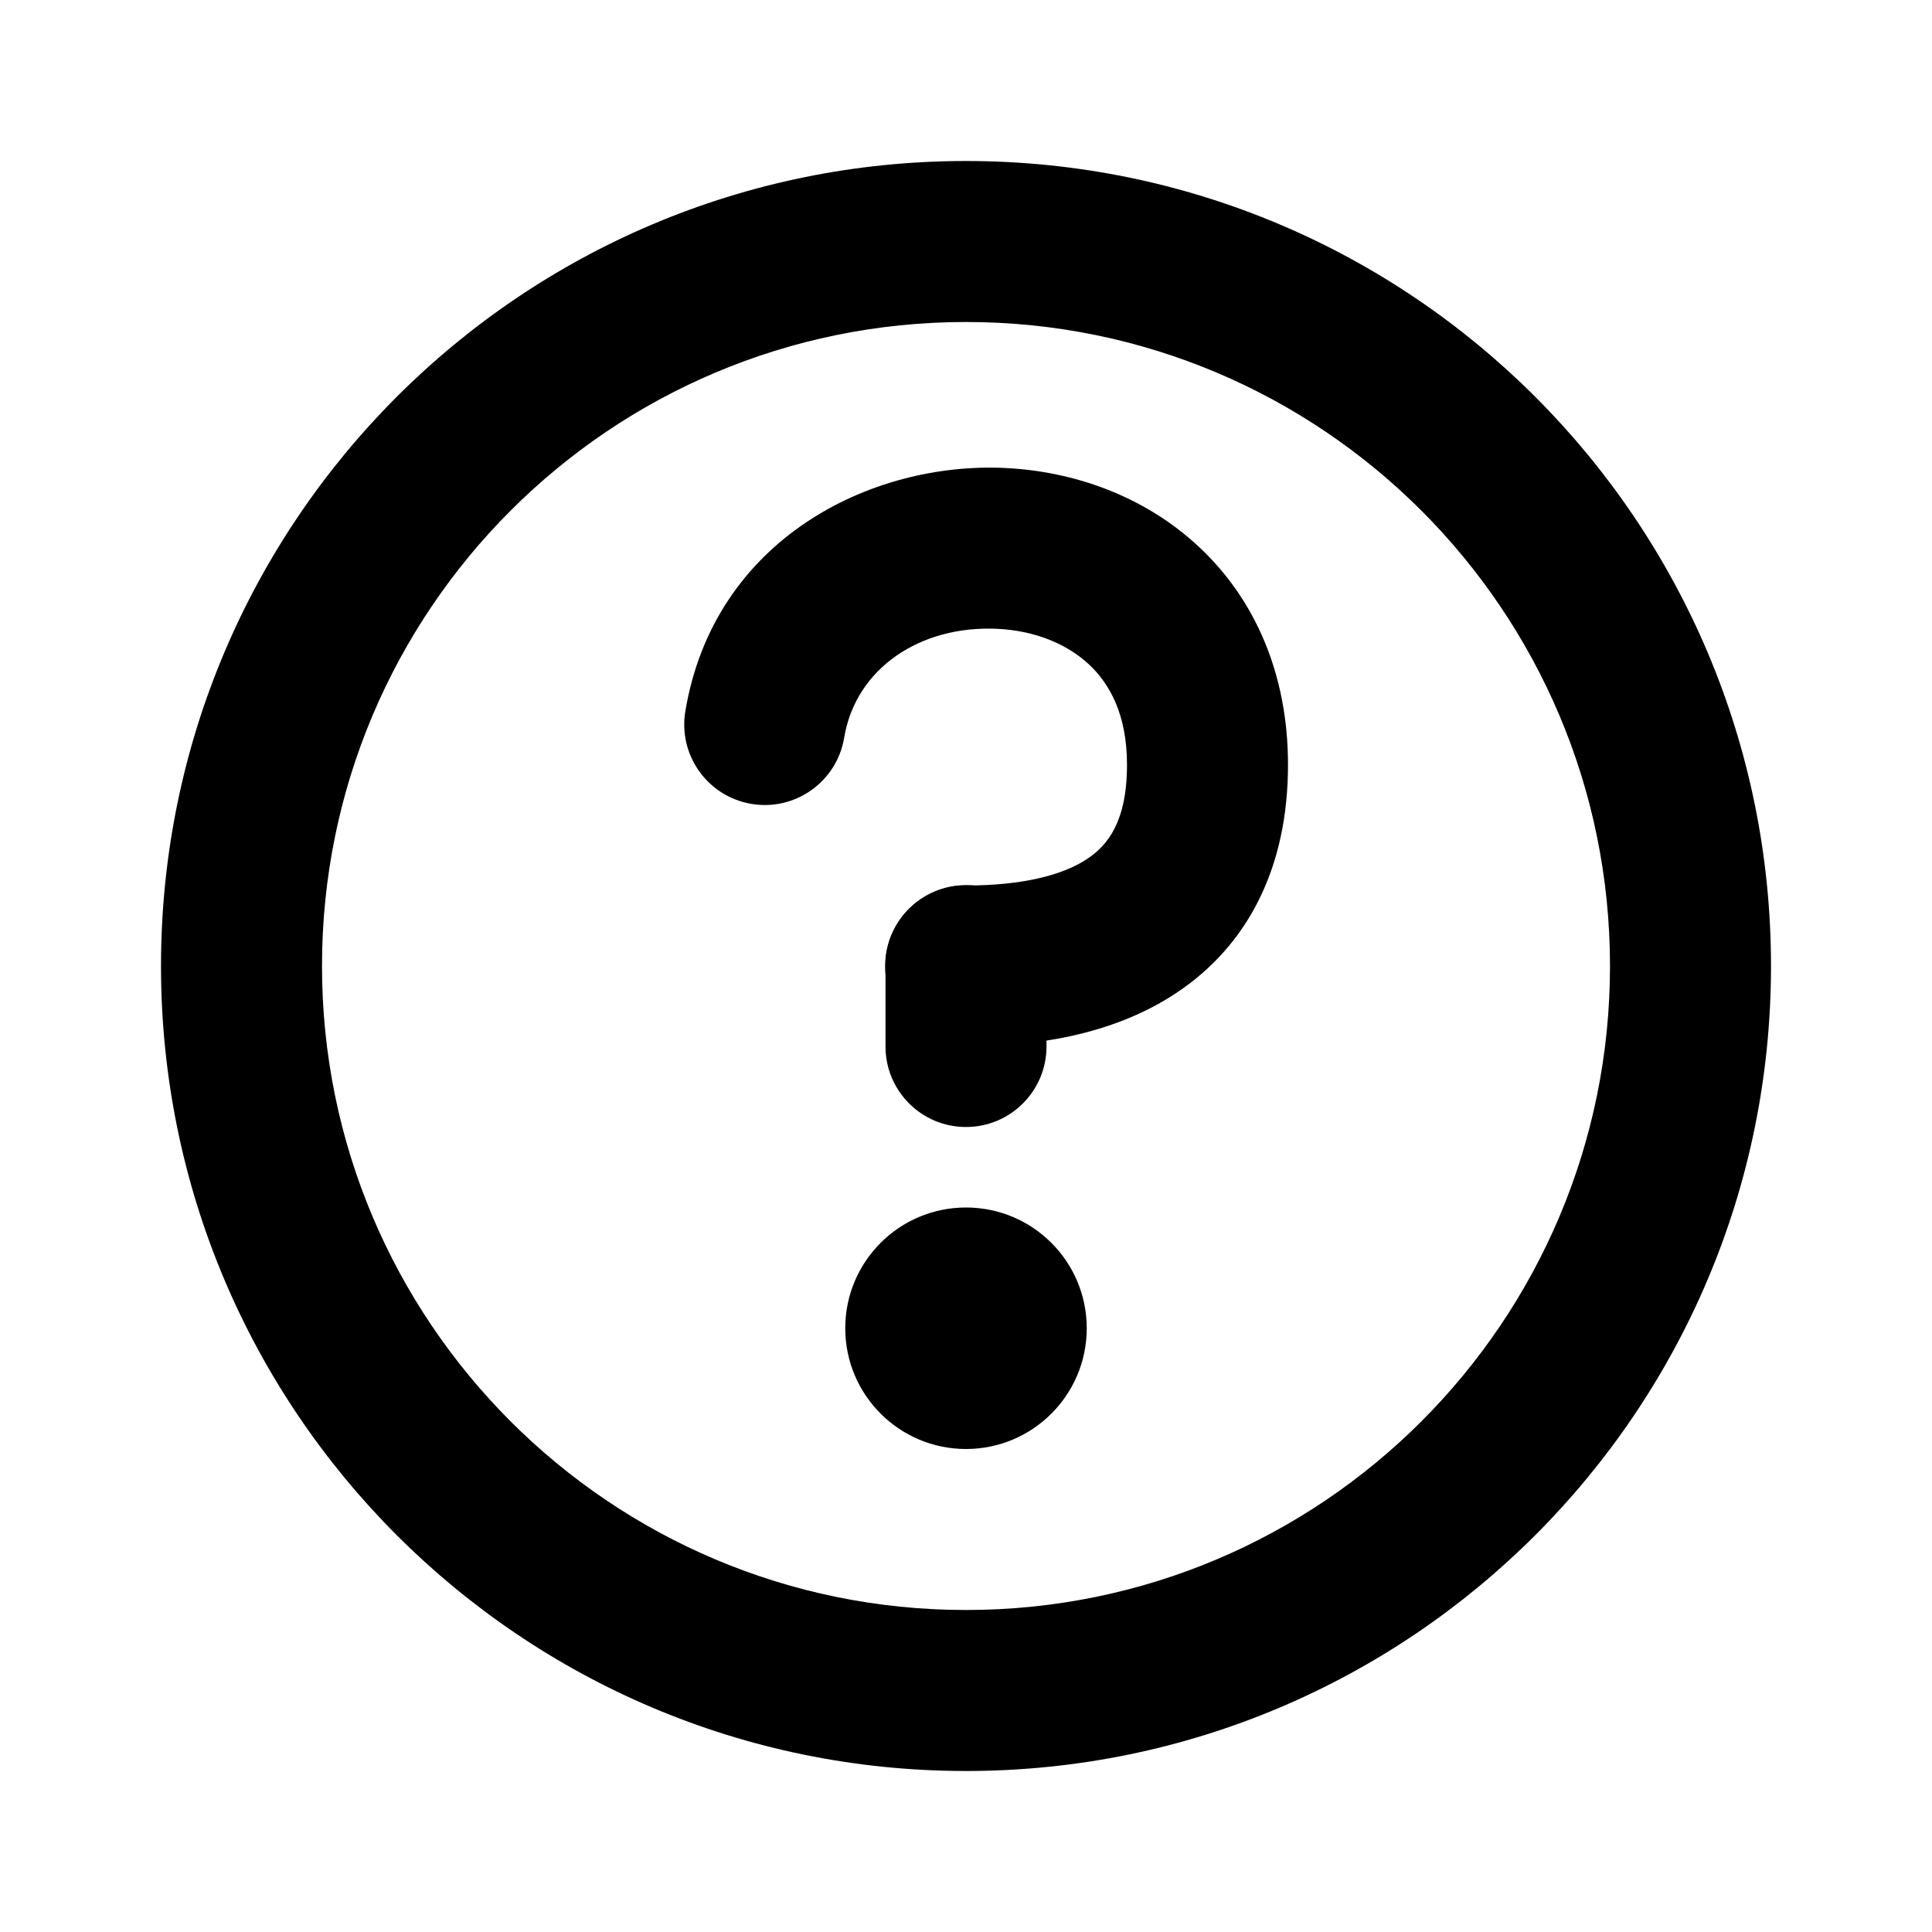
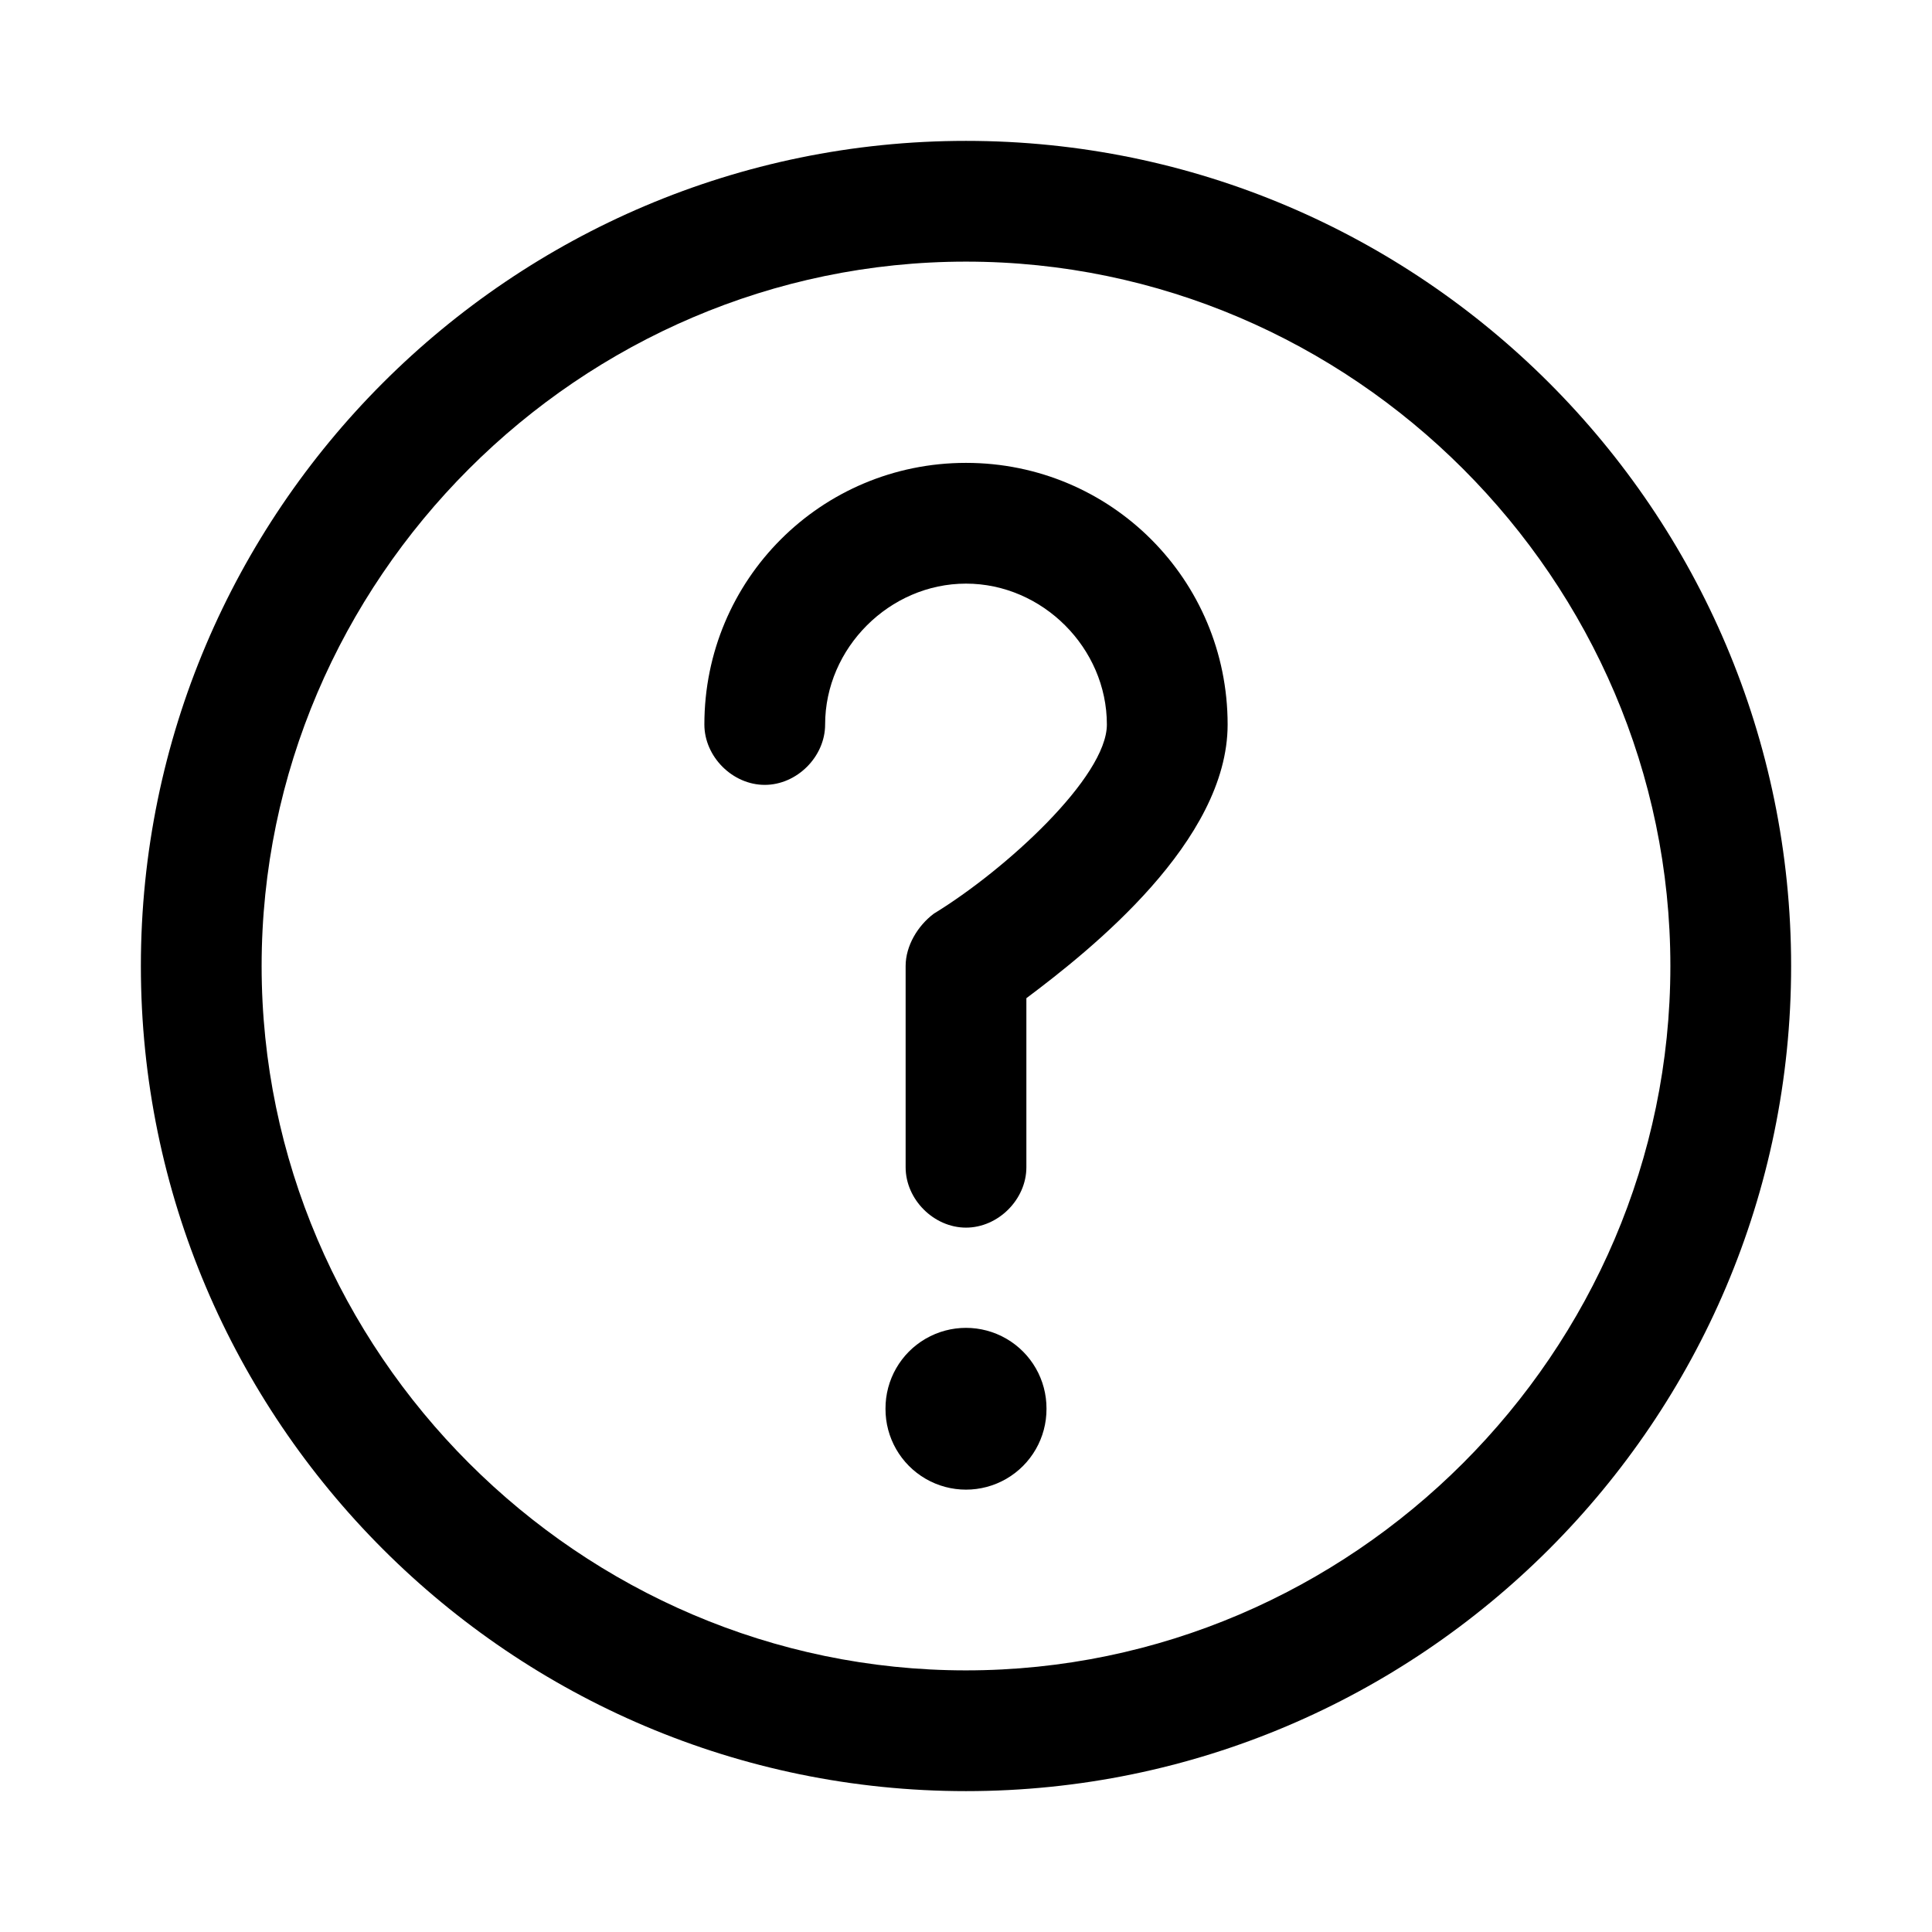
<svg xmlns="http://www.w3.org/2000/svg" class="icon" width="32px" height="32.00px" viewBox="0 0 1024 1024" version="1.1">
-   <path fill="#000000" d="M512 170.667C323.477 170.667 170.667 323.477 170.667 512s152.811 341.333 341.333 341.333 341.333-152.811 341.333-341.333S700.523 170.667 512 170.667zM85.333 512C85.333 276.352 276.352 85.333 512 85.333s426.667 191.019 426.667 426.667-191.019 426.667-426.667 426.667S85.333 747.648 85.333 512z" />
-   <path fill="#000000" d="M512 597.333a42.667 42.667 0 0 1-42.667-42.667v-42.667a42.667 42.667 0 1 1 85.333 0v42.667a42.667 42.667 0 0 1-42.667 42.667z" />
-   <path fill="#000000" d="M448 704a64 64 0 1 1 128 0 64 64 0 0 1-128 0z" />
-   <path fill="#000000" d="M528.64 333.291c-40.832-1.941-75.093 20.864-81.216 57.728a42.667 42.667 0 0 1-84.181-14.037c15.189-91.136 98.283-132.331 169.451-128.939 36.459 1.749 73.92 14.827 102.763 41.792C665.024 317.44 682.667 357.035 682.667 405.333c0 55.104-21.675 95.957-59.008 120.832C589.397 549.013 547.413 554.667 512 554.667a42.667 42.667 0 1 1 0-85.333c28.587 0 50.603-5.013 64.341-14.165 10.667-7.125 20.992-19.605 20.992-49.835 0-26.347-9.024-42.795-20.139-53.163-11.819-11.029-29.013-17.963-48.555-18.88z" />
+   <path fill="#000000" d="M512 74.667C270.933 74.667 74.667 270.933 74.667 512S270.933 949.333 512 949.333 949.333 753.067 949.333 512 753.067 74.667 512 74.667z m0 810.667c-204.8 0-373.333-168.533-373.333-373.333S307.2 138.667 512 138.667 885.333 307.2 885.333 512 716.8 885.333 512 885.333z" />
+   <path fill="#000000" d="M512 746.667m-42.667 0a42.667 42.667 0 1 0 85.333 0 42.667 42.667 0 1 0-85.333 0Z" />
+   <path fill="#000000" d="M512 245.333c-76.8 0-138.667 61.867-138.667 138.667 0 17.067 14.933 32 32 32s32-14.933 32-32c0-40.533 34.133-74.667 74.667-74.667s74.667 34.133 74.667 74.667c0 27.733-53.333 76.8-91.733 100.267-8.533 6.4-14.933 17.067-14.933 27.733v106.667c0 17.067 14.933 32 32 32s32-14.933 32-32v-89.6c34.133-25.6 106.667-83.2 106.667-145.067 0-76.8-61.867-138.667-138.667-138.667z" />
</svg>
